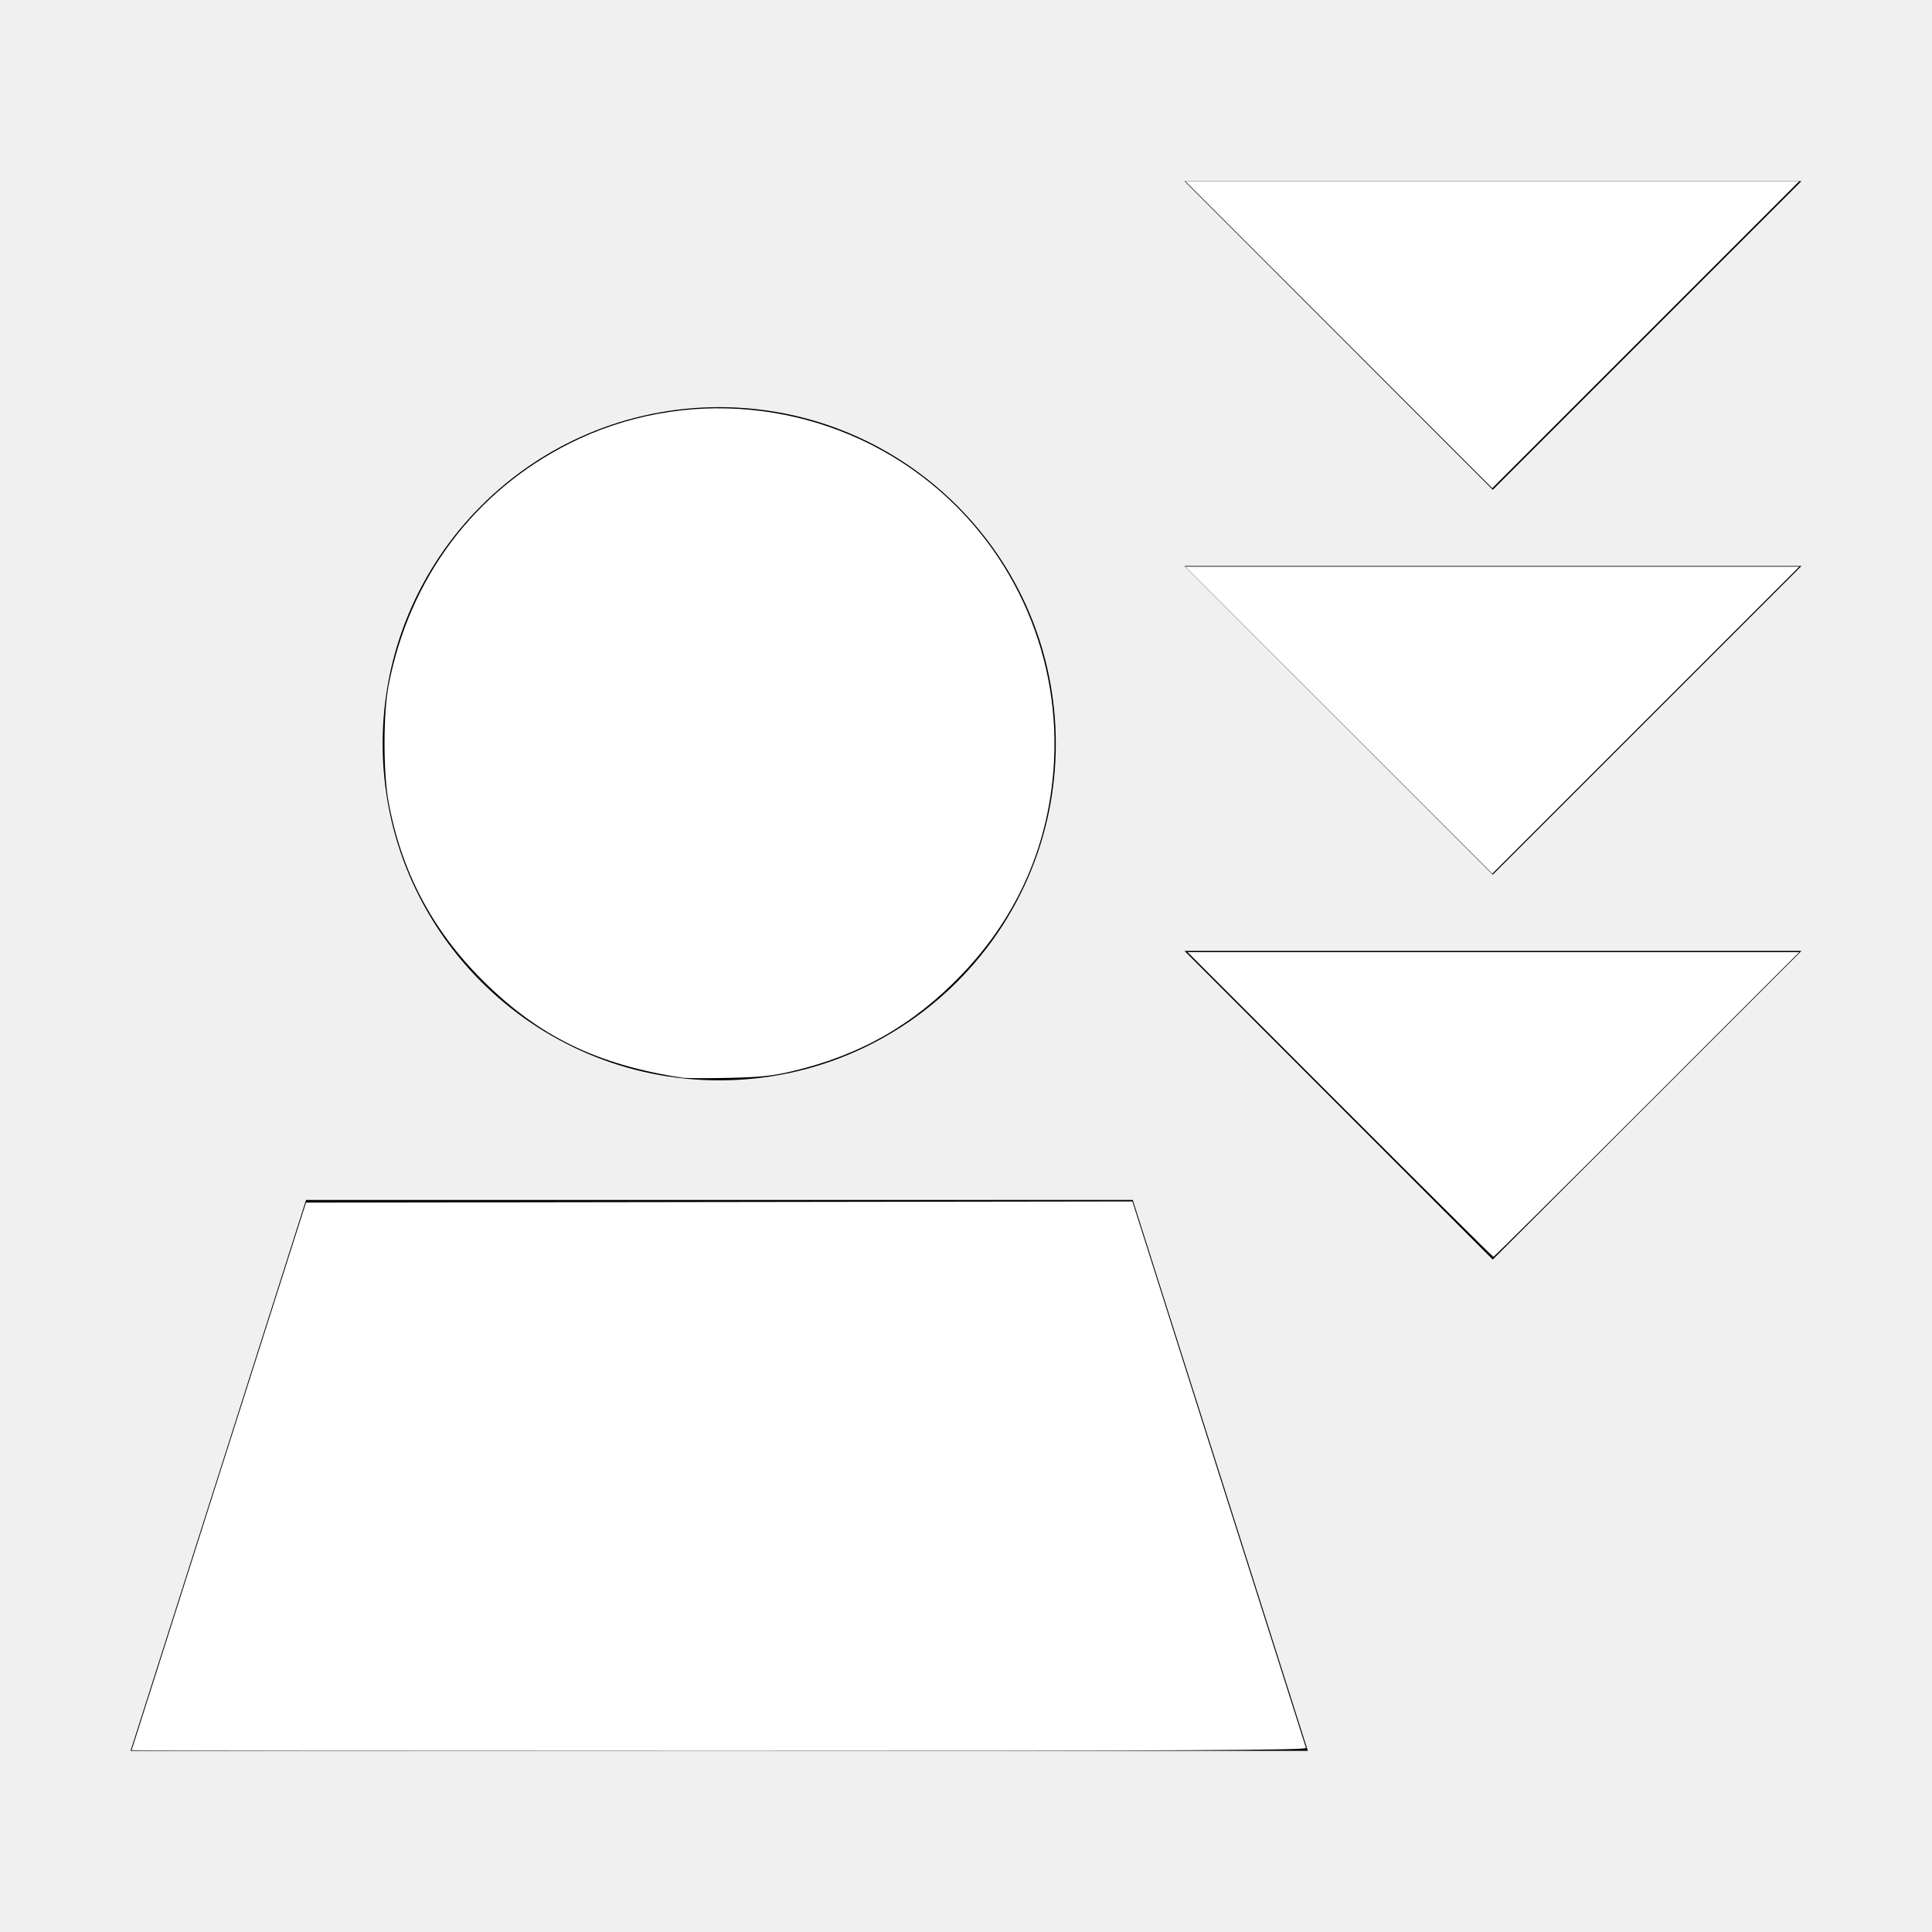
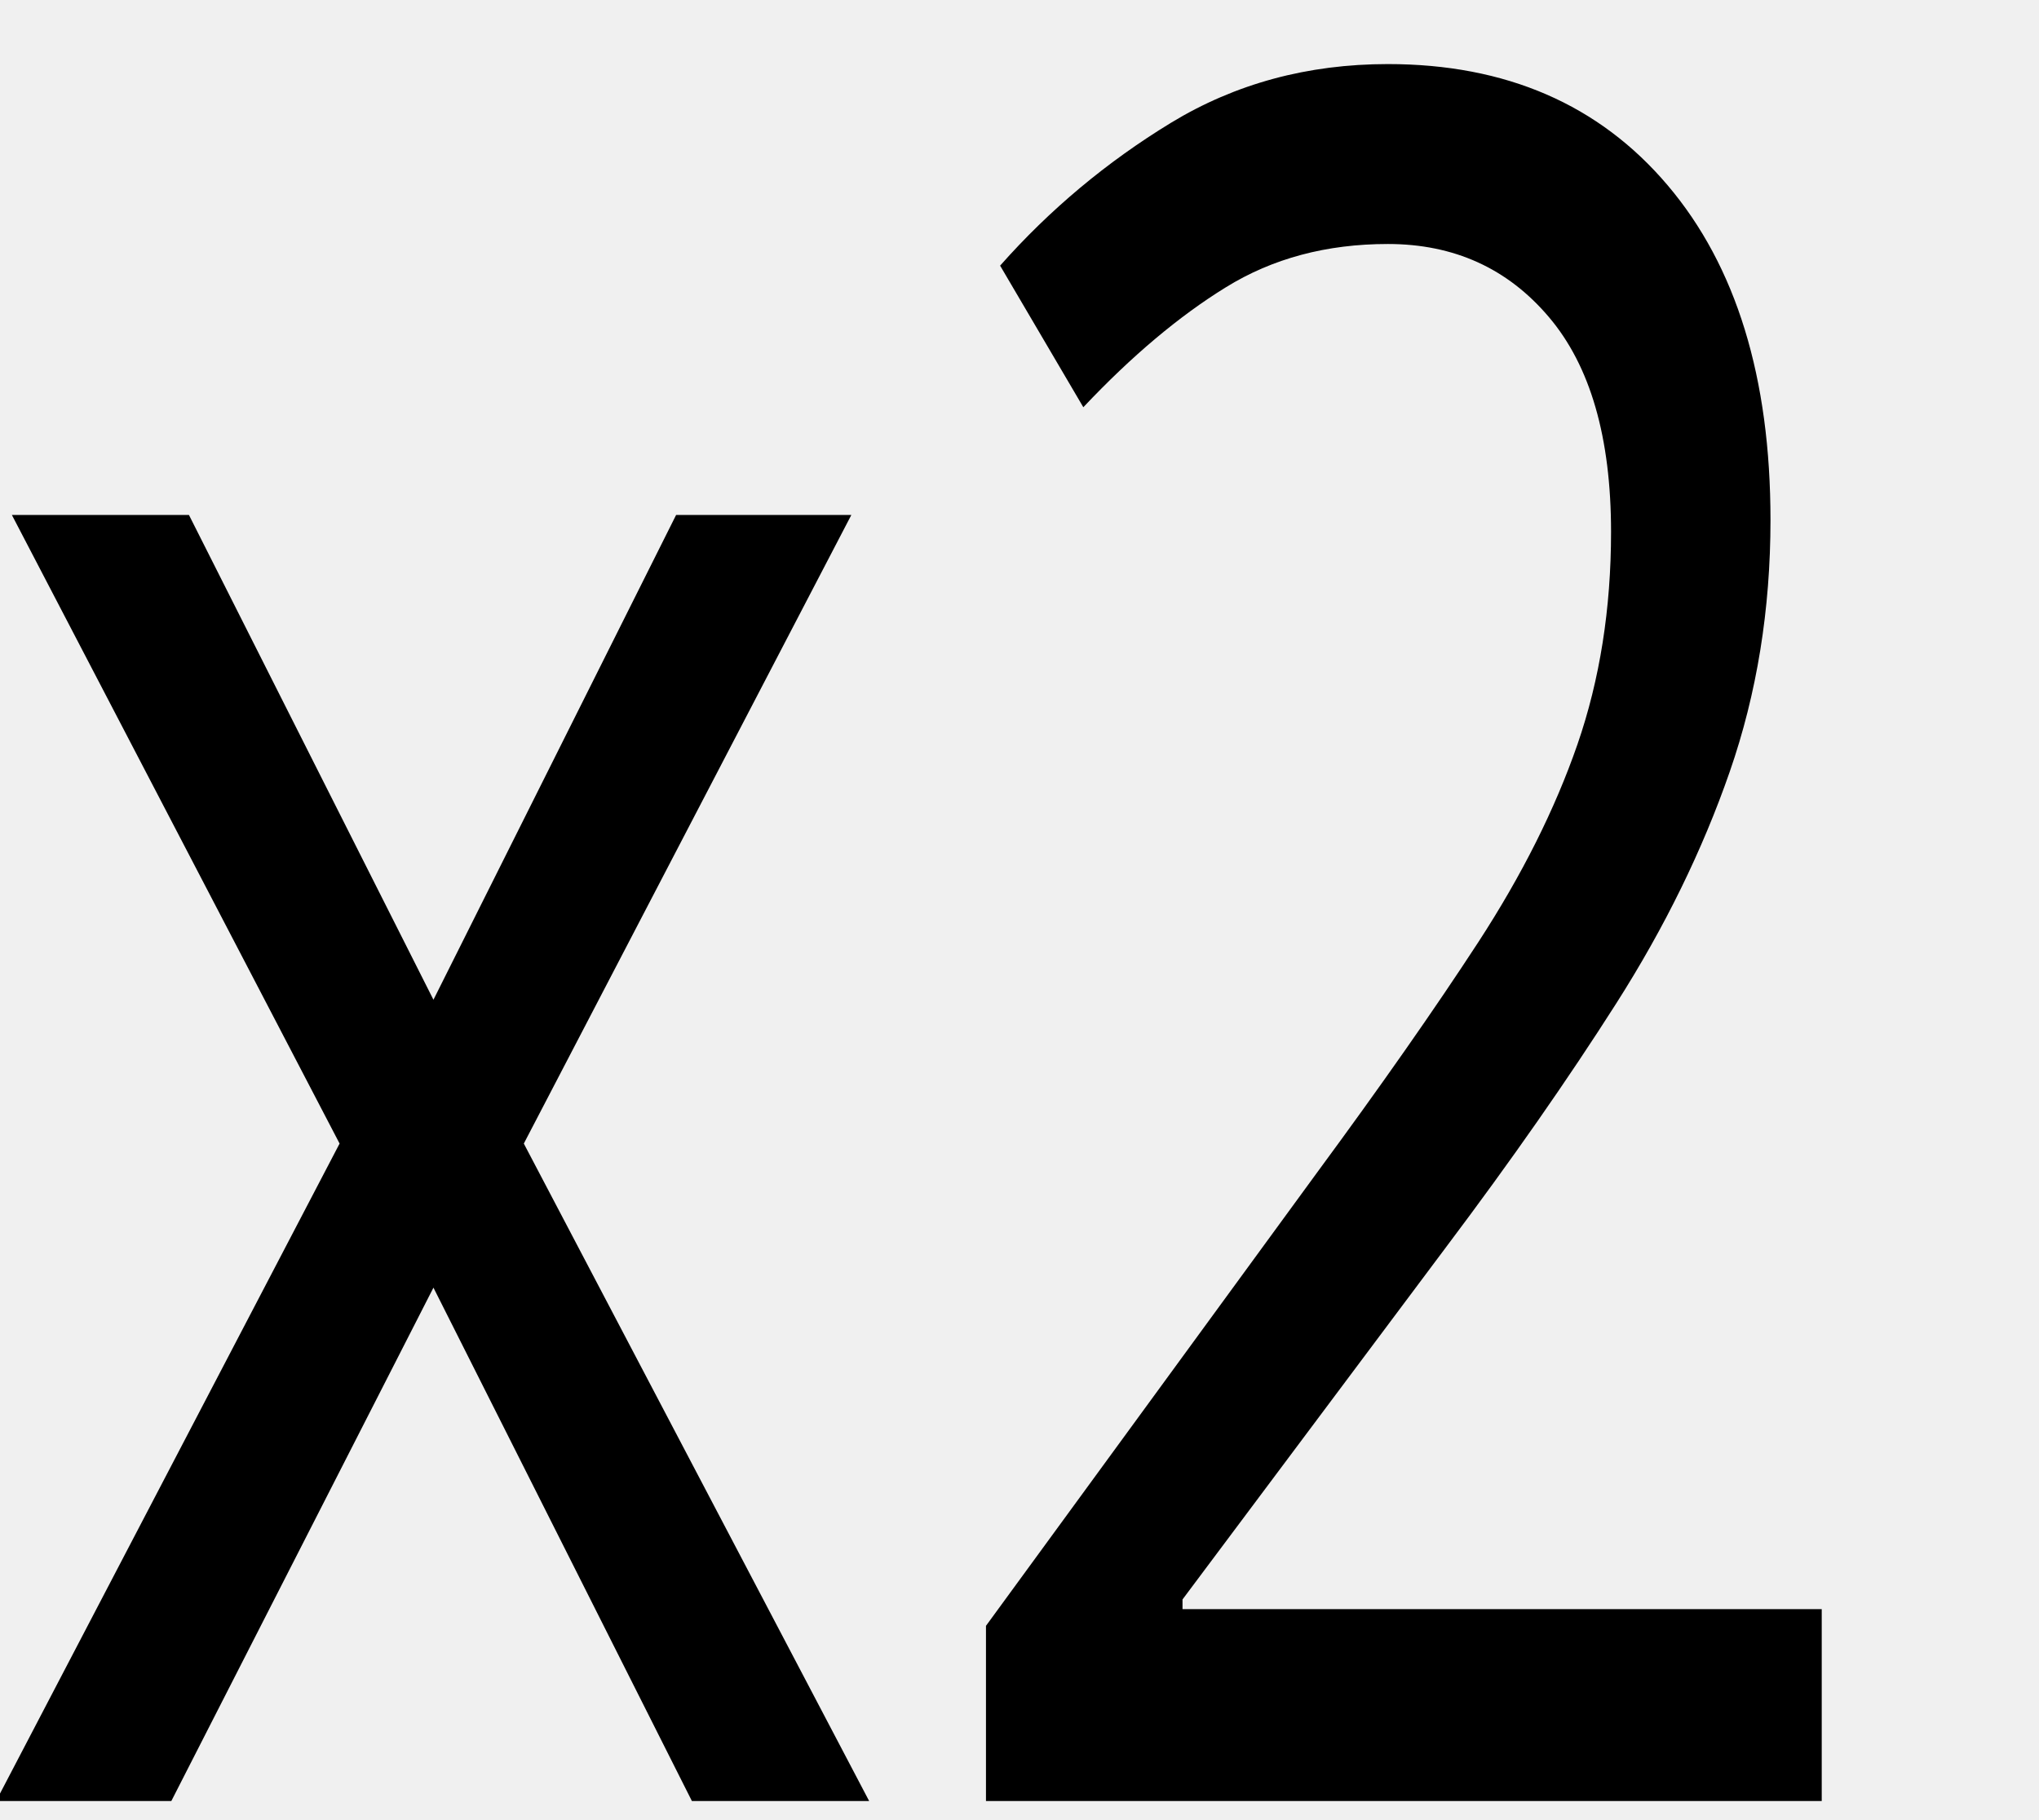
- <svg xmlns="http://www.w3.org/2000/svg" version="1.1" id="Layer_1" x="0px" y="0px" viewBox="0 0 512 512" style="enable-background:new 0 0 512 512;" xml:space="preserve">
-   <defs id="defs59" />
-   <g id="g54">
-     <g id="g46">
-       <circle cx="190.6" cy="197.1" r="89.2" id="circle42" />
-       <polygon points="300.2,318 210.2,318 171,318 81.1,318 34.6,464 171,464 210.2,464 346.6,464   " id="polygon44" />
-     </g>
-     <polygon points="313.9,48 477.4,48 395.6,129.8  " id="polygon48" />
-     <polygon points="313.9,150 477.4,150 395.6,231.8  " id="polygon50" />
-     <polygon points="313.9,252 477.4,252 395.6,333.8  " id="polygon52" />
+ <svg xmlns="http://www.w3.org/2000/svg" width="149mm" height="133mm" viewBox="0 0 149 133" version="1.1" id="svg5">
+   <defs id="defs2">
+     <rect x="0" y="2.682" width="788.58" height="1121.179" id="rect173" />
+     <rect x="240.061" y="638.374" width="250.79" height="295.047" id="rect167" />
+   </defs>
+   <g id="layer1">
+     <text xml:space="preserve" style="font-style:normal;font-weight:normal;font-size:50.8px;line-height:1.25;font-family:sans-serif;letter-spacing:0px;word-spacing:0px;fill:#000000;fill-opacity:1;stroke:none;stroke-width:0.265" x="63.871" y="169.258" id="text113">
+       <tspan id="tspan111" style="font-size:50.8px;stroke-width:0.265" x="63.871" y="169.258" />
+     </text>
+     <text xml:space="preserve" transform="scale(0.2645833)" id="text165" style="font-style:normal;font-weight:normal;font-size:192px;line-height:1.25;font-family:sans-serif;letter-spacing:0px;word-spacing:0px;white-space:pre;shape-inside:url(#rect167);shape-padding:1.341;display:inline;fill:#000000;fill-opacity:1;stroke:none" />
+     <text xml:space="preserve" transform="scale(0.2645833)" id="text171" style="font-style:normal;font-weight:normal;font-size:666.667px;line-height:1.25;font-family:sans-serif;letter-spacing:0px;word-spacing:0px;white-space:pre;shape-inside:url(#rect173);display:inline;fill:#000000;fill-opacity:1;stroke:none" />
+     <text xml:space="preserve" style="font-style:normal;font-weight:normal;font-size:10.583px;line-height:1.25;font-family:sans-serif;letter-spacing:0px;word-spacing:0px;fill:#000000;fill-opacity:1;stroke:none;stroke-width:0.265" x="107.871" y="57.484" id="text183">
+       <tspan id="tspan181" style="stroke-width:0.265" x="107.871" y="57.484" />
+     </text>
+     <text xml:space="preserve" style="font-size:176.389px;line-height:1.25;font-family:sans-serif;letter-spacing:0px;word-spacing:0px;stroke-width:0.265" x="96.516" y="151.161" id="text187">
+       <tspan id="tspan185" style="font-size:176.389px;stroke-width:0.265" x="96.516" y="151.161" />
+     </text>
+     <text xml:space="preserve" style="font-size:150.641px;line-height:1.25;font-family:sans-serif;letter-spacing:0px;word-spacing:0px;stroke-width:0.226" x="-3.052" y="113.085" id="text191" transform="scale(0.8590557,1.164069)">
+       <tspan id="tspan189" style="font-size:150.641px;fill:#000000;stroke-width:0.226" x="-3.052" y="113.085">x2</tspan>
+     </text>
  </g>
-   <path style="fill:#ffffff;stroke-width:0.612" d="m 34.883,463.828 c 0.009,-0.084 10.412,-32.772 23.118,-72.64 l 23.102,-72.487 109.495,-0.155 109.495,-0.155 22.864,72.03 c 12.575,39.617 22.984,72.374 23.132,72.795 0.214,0.61 -31.146,0.765 -155.478,0.765 -85.66,0 -155.738,-0.069 -155.729,-0.153 z" id="path303" />
-   <path style="fill:#ffffff;stroke-width:0.612" d="m 180.76,285.594 c -22.626,-3.456 -38.072,-11.007 -52.951,-25.886 -13.317,-13.317 -21.488,-28.87 -24.854,-47.309 -1.417,-7.76 -1.404,-23.311 0.024,-30.722 5.481,-28.435 22.732,-51.496 48.017,-64.188 29.959,-15.039 66.463,-11.601 93.372,8.793 23.331,17.683 36.449,45.923 34.966,75.276 -1.1,21.765 -9.435,41.051 -24.536,56.773 -12.786,13.311 -26.909,21.346 -44.982,25.591 -5.157,1.211 -8.473,1.553 -16.822,1.731 -5.719,0.122 -11.225,0.096 -12.234,-0.058 z" id="path305" />
-   <path style="fill:#ffffff;stroke-width:0.612" d="m 355.097,292.703 -40.369,-40.373 h 81.048 81.048 L 436.454,292.703 c -22.203,22.205 -40.508,40.373 -40.679,40.373 -0.17,0 -18.476,-18.168 -40.679,-40.373 z" id="path307" />
-   <path style="fill:#ffffff;stroke-width:0.612" d="m 354.791,190.853 -40.675,-40.679 h 81.354 81.354 l -40.675,40.679 c -22.371,22.373 -40.677,40.679 -40.679,40.679 -0.002,0 -18.307,-18.305 -40.679,-40.679 z" id="path309" />
-   <path style="fill:#ffffff;stroke-width:0.612" d="M 354.791,88.698 314.116,48.019 h 81.354 81.354 L 436.148,88.698 c -22.371,22.373 -40.677,40.679 -40.679,40.679 -0.002,0 -18.307,-18.305 -40.679,-40.679 z" id="path311" />
</svg>
